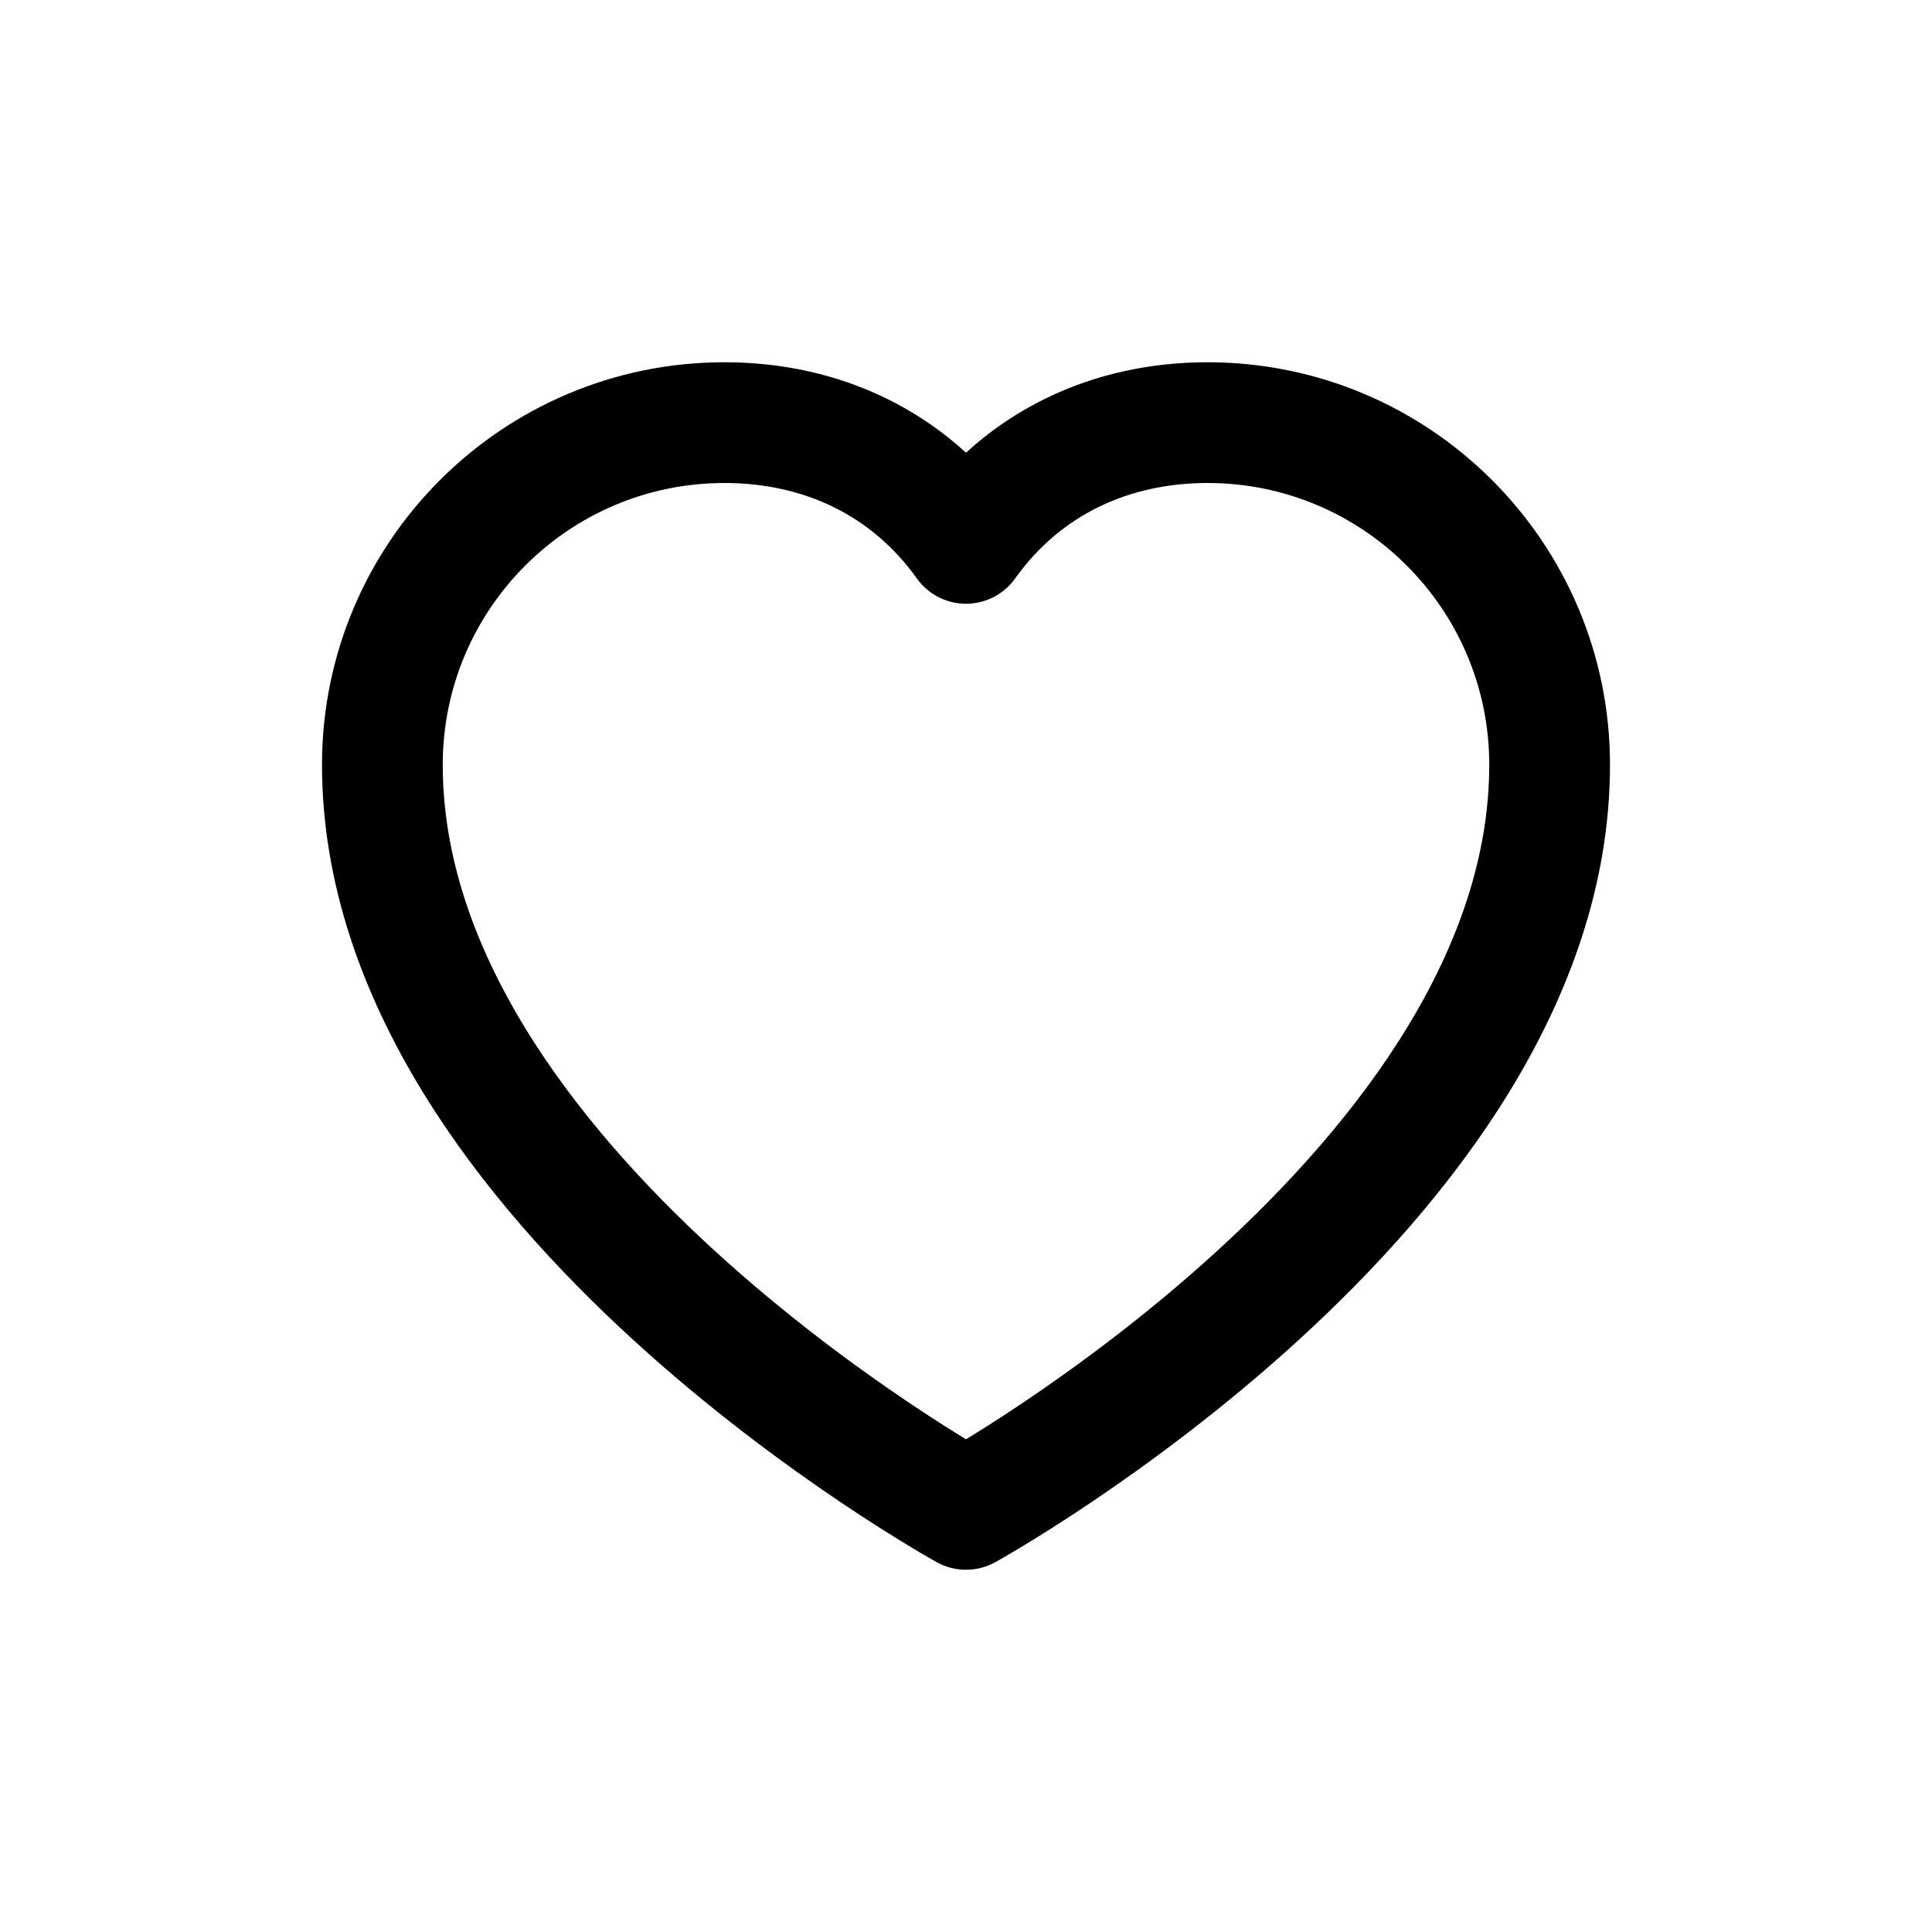
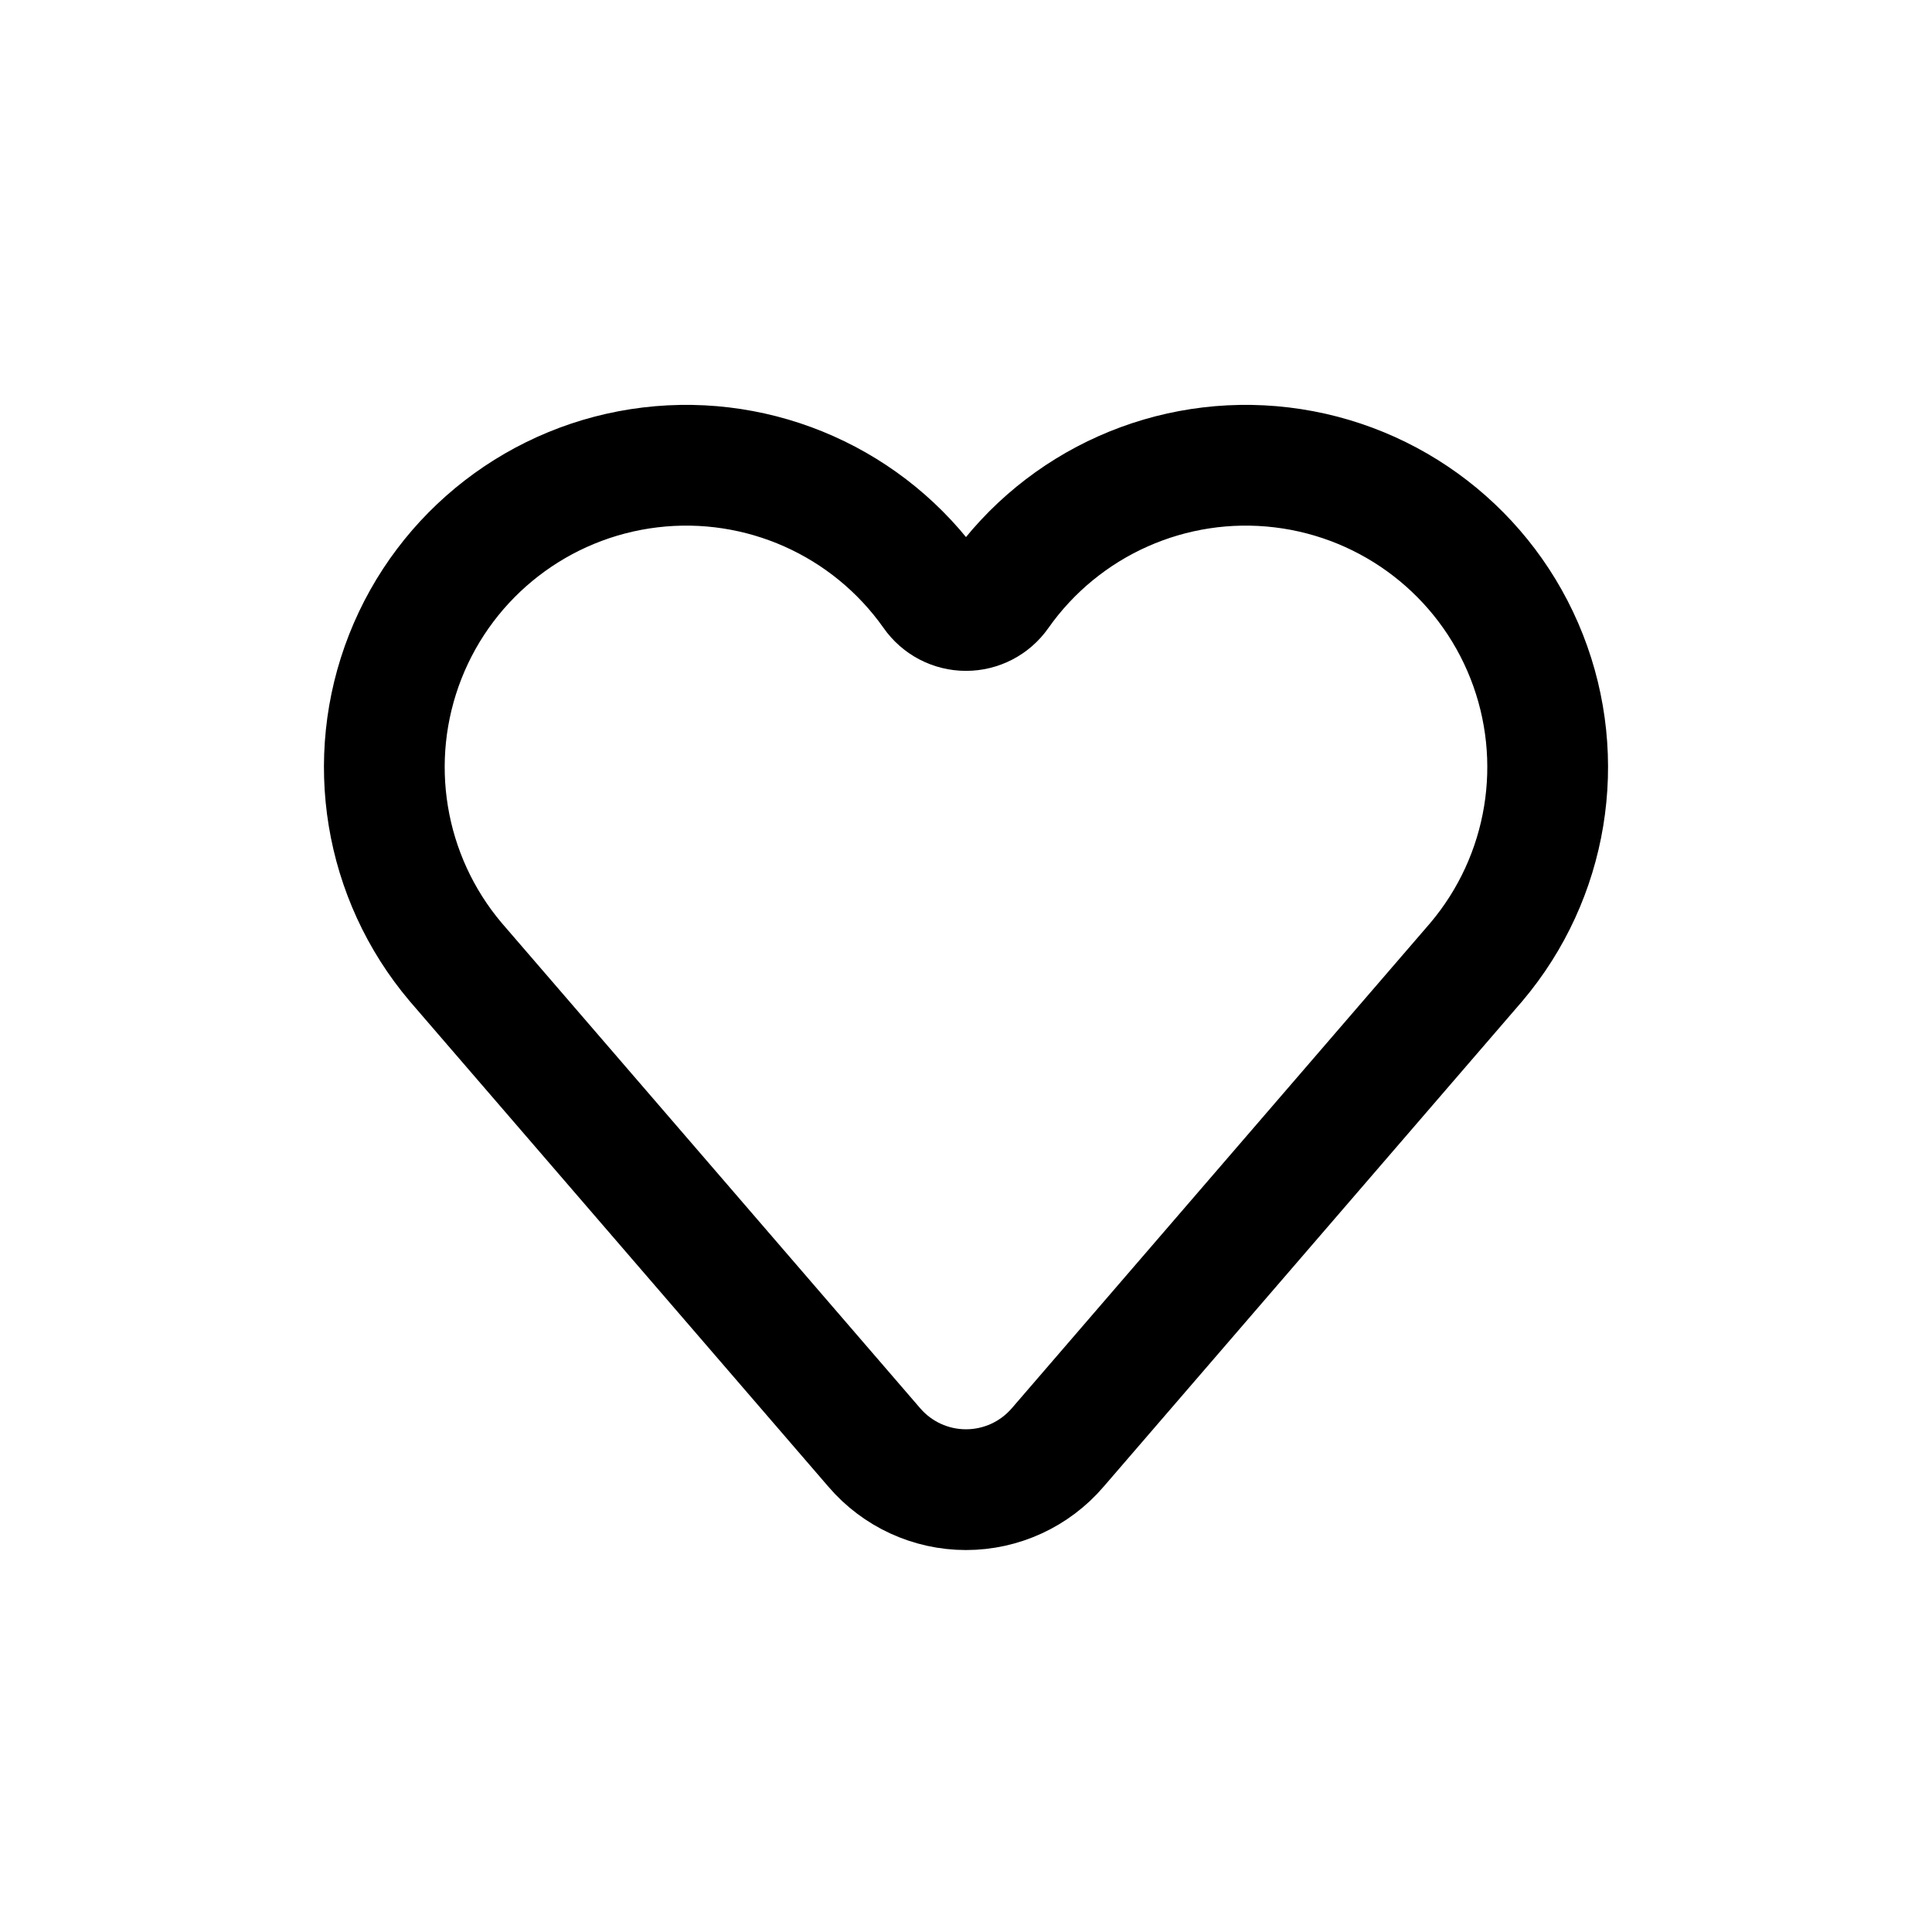
<svg xmlns="http://www.w3.org/2000/svg" viewBox="0 0 24 24" style="fill: none" stroke="currentColor" stroke-width="1.5">
-   <path d="M12 18.75C12 18.75 4.75 14.75 4.75 9.5C4.75 7.153 6.653 5.25 9 5.25C10.2 5.25 11.284 5.747 12 6.75C12.716 5.747 13.8 5.25 15 5.25C17.347 5.25 19.25 7.153 19.25 9.5C19.25 14.75 12 18.75 12 18.75Z" stroke-linejoin="round" />
+   <path d="M12.41 7.37A0.5 0.5 0 0 1 11.59 7.37A3.75 3.75 0 1 0 5.66 11.95L10.86 17.98A1.5 1.5 0 0 0 13.14 17.98L18.34 11.95A3.75 3.75 0 1 0 12.41 7.37Z" />
</svg>
